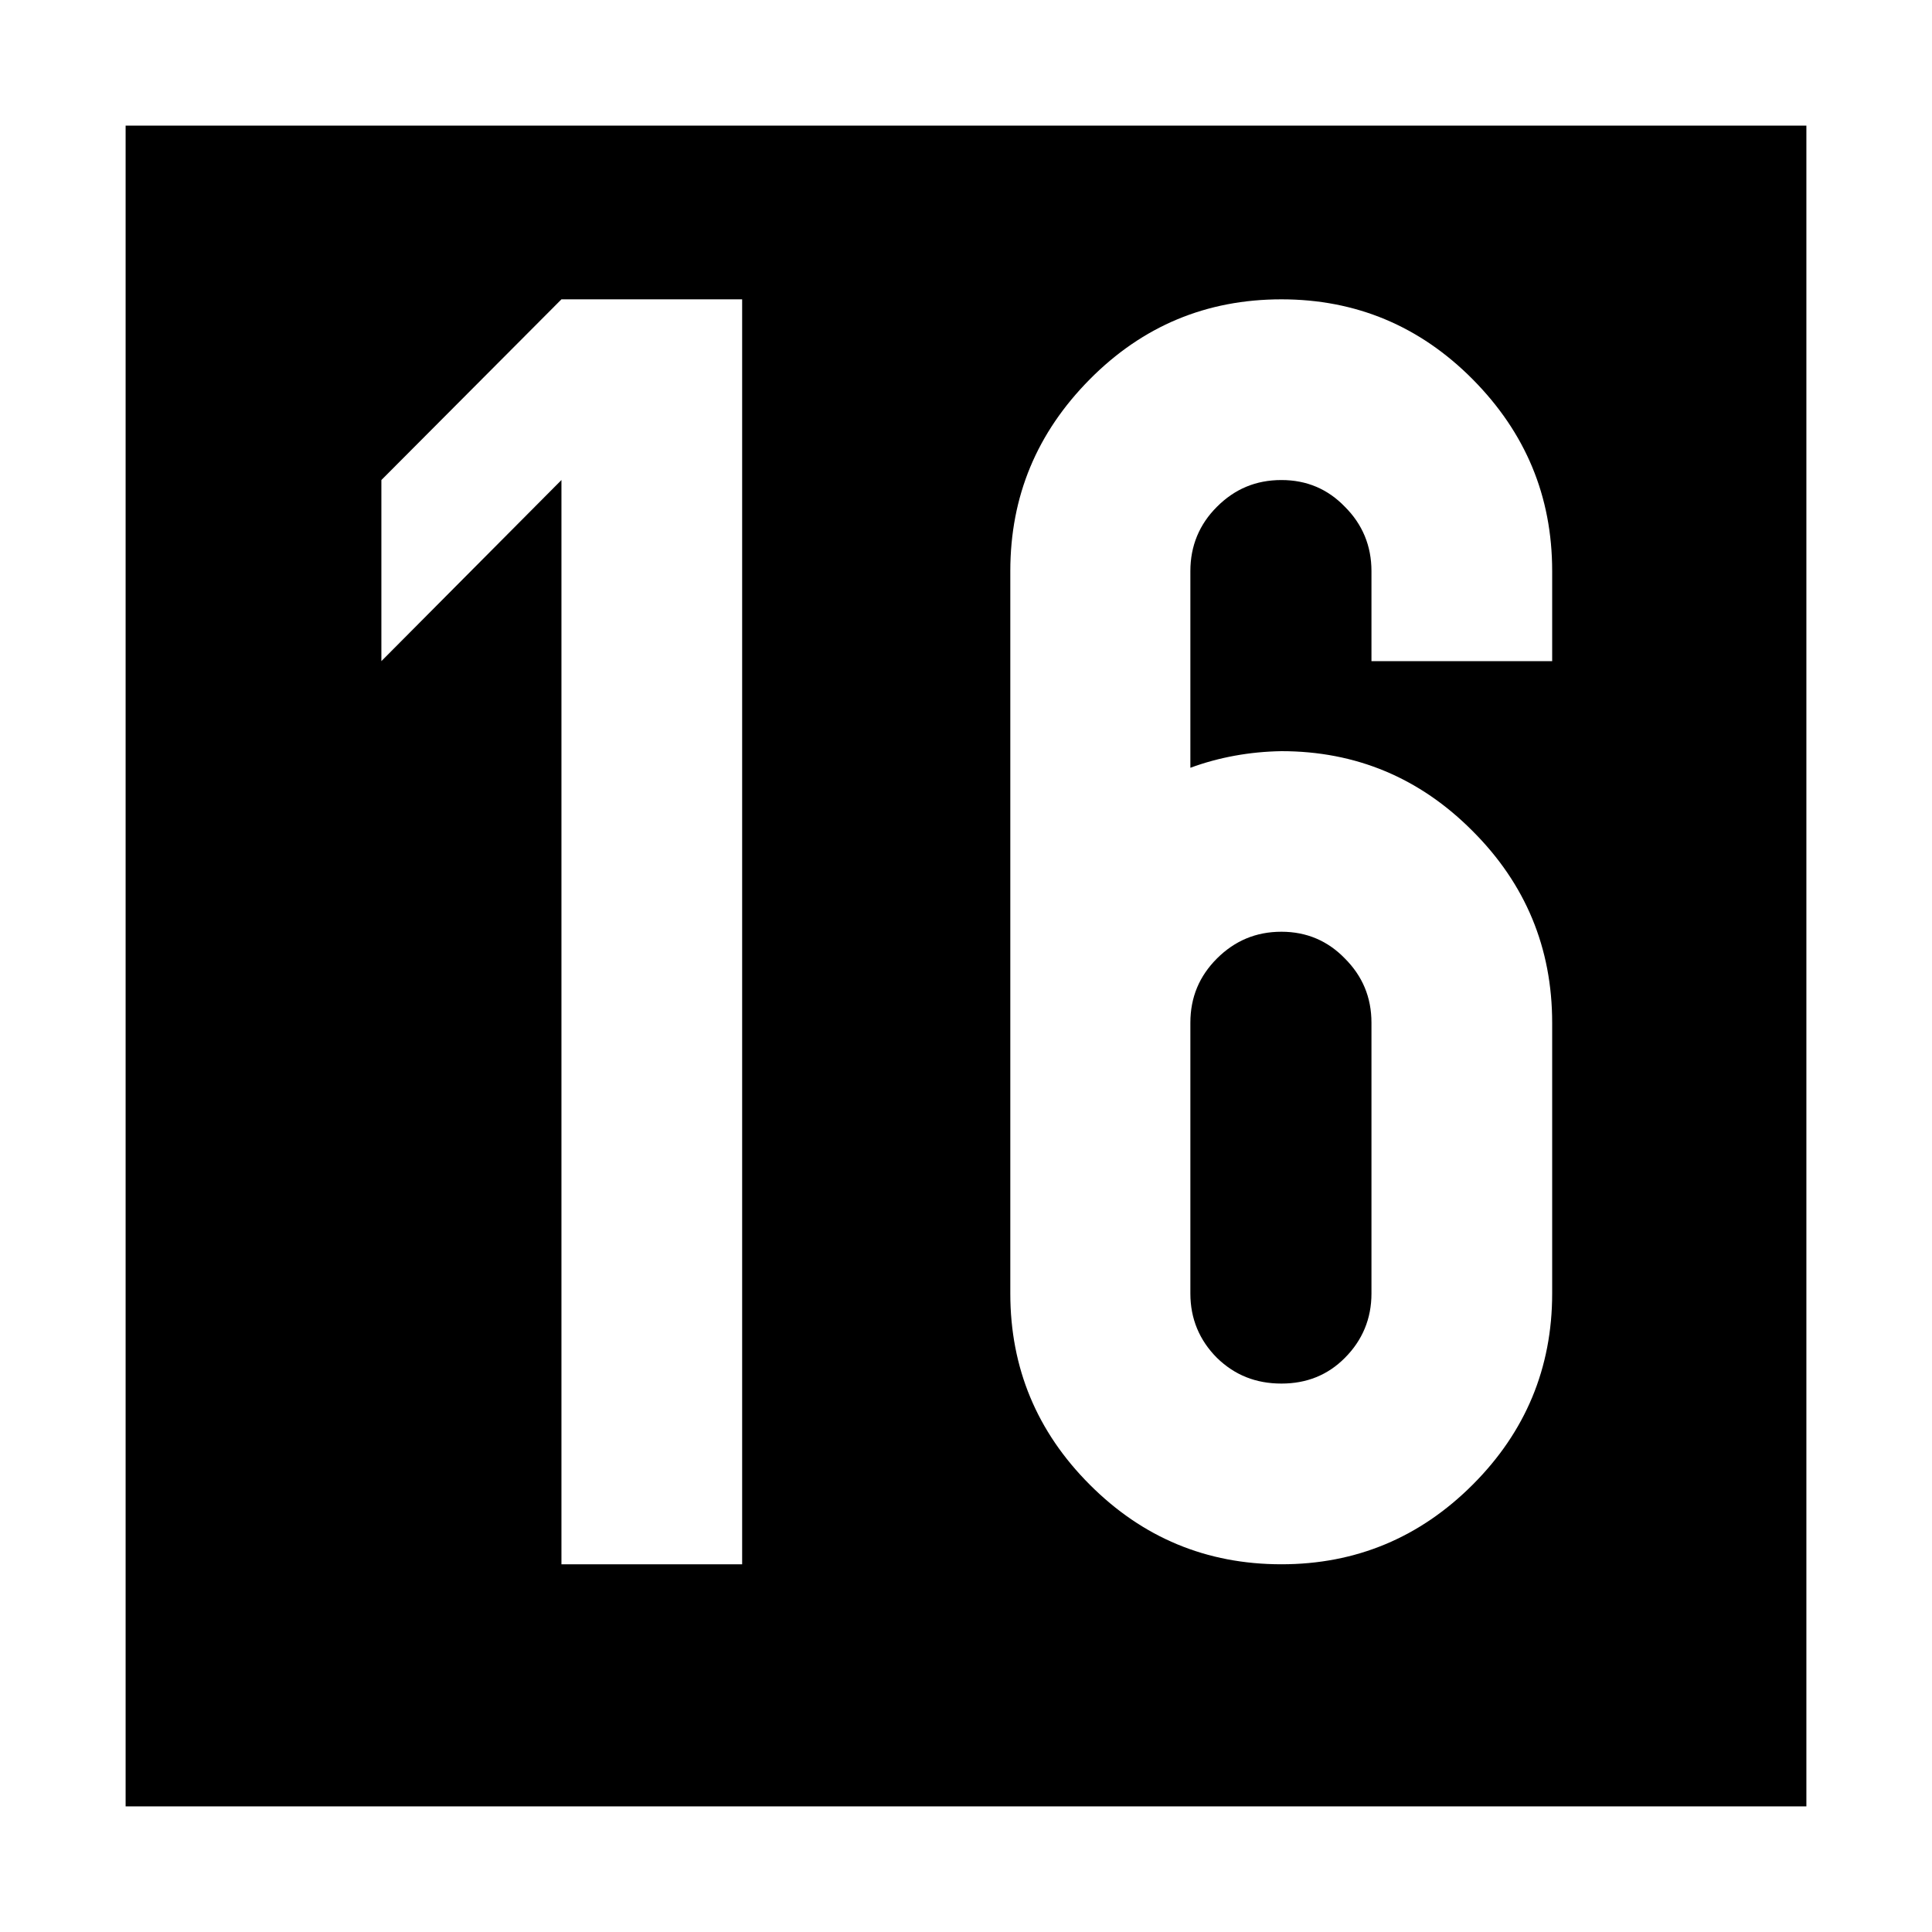
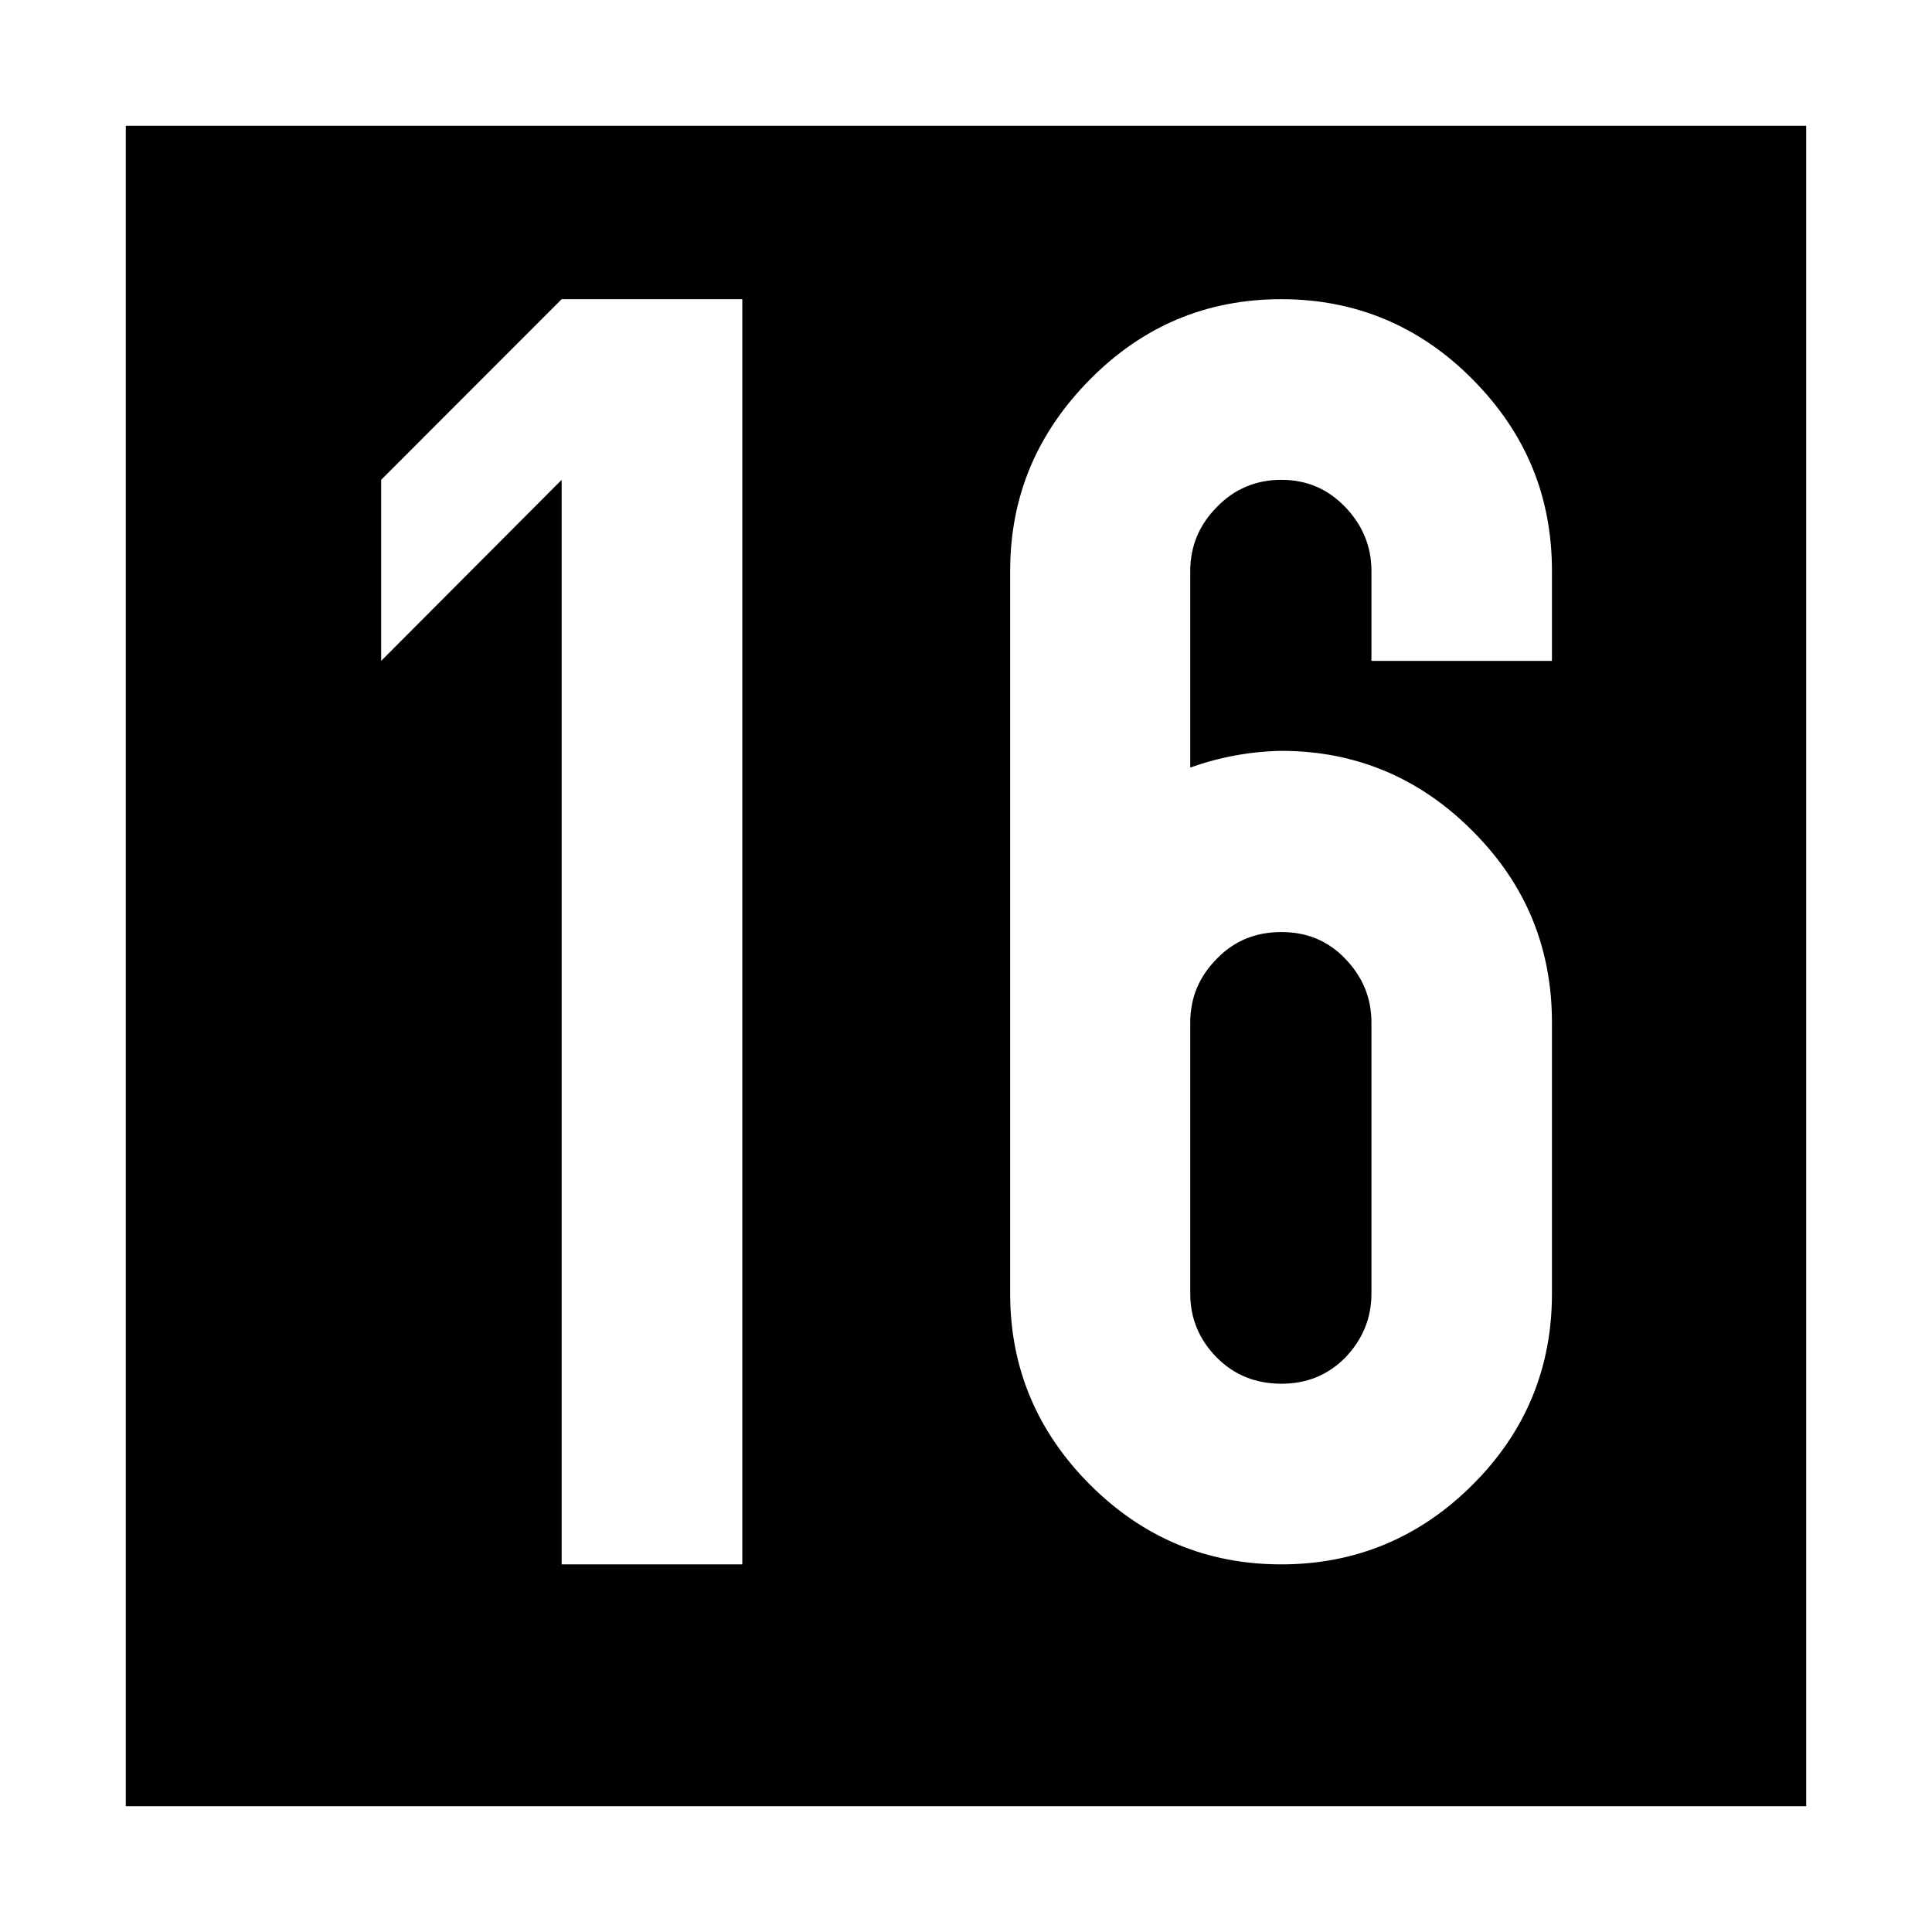
- <svg xmlns="http://www.w3.org/2000/svg" width="15" height="15" viewBox="0 0 15 15">
-   <path fill-rule="nonzero" fill="rgb(0%, 0%, 0%)" fill-opacity="1" stroke-width="10" stroke-linecap="butt" stroke-linejoin="miter" stroke="rgb(100%, 100%, 100%)" stroke-opacity="1" stroke-miterlimit="4" d="M 5.013 5.013 L 5.013 148.987 L 148.987 148.987 L 148.987 5.013 Z M 5.013 5.013 " transform="matrix(0.0974026, 0, 0, 0.0974026, 0, 0)" />
-   <path fill-rule="nonzero" fill="rgb(100%, 100%, 100%)" fill-opacity="1" d="M 4.359 2.324 L 5.762 2.324 L 5.762 12.145 L 4.359 12.145 L 4.359 3.727 L 2.961 5.133 L 2.961 3.727 L 4.359 2.324 " />
-   <path fill-rule="nonzero" fill="rgb(100%, 100%, 100%)" fill-opacity="1" d="M 8.461 2.945 C 8.871 2.531 9.367 2.324 9.949 2.324 C 10.527 2.324 11.023 2.531 11.434 2.945 C 11.844 3.359 12.051 3.852 12.051 4.434 L 12.051 5.133 L 10.648 5.133 L 10.648 4.434 C 10.648 4.238 10.578 4.07 10.441 3.934 C 10.309 3.797 10.145 3.727 9.949 3.727 C 9.75 3.727 9.586 3.797 9.449 3.934 C 9.312 4.07 9.242 4.238 9.242 4.434 L 9.242 5.961 C 9.465 5.879 9.703 5.836 9.949 5.832 C 10.527 5.832 11.023 6.039 11.434 6.453 C 11.844 6.863 12.051 7.359 12.051 7.941 L 12.051 10.043 C 12.051 10.621 11.844 11.117 11.434 11.527 C 11.023 11.938 10.527 12.145 9.949 12.145 C 9.367 12.145 8.871 11.938 8.461 11.527 C 8.051 11.117 7.844 10.621 7.844 10.043 L 7.844 4.434 C 7.844 3.852 8.051 3.359 8.461 2.945 M 10.441 7.441 C 10.309 7.305 10.145 7.234 9.949 7.234 C 9.75 7.234 9.586 7.305 9.449 7.441 C 9.312 7.578 9.242 7.742 9.242 7.941 L 9.242 10.043 C 9.242 10.238 9.312 10.406 9.449 10.543 C 9.586 10.676 9.75 10.742 9.949 10.742 C 10.145 10.742 10.309 10.676 10.441 10.543 C 10.578 10.406 10.648 10.238 10.648 10.043 L 10.648 7.941 C 10.648 7.742 10.578 7.578 10.441 7.441 " />
+ <svg xmlns="http://www.w3.org/2000/svg" width="14" height="14" viewBox="0 0 14 14">
+   <path fill-rule="nonzero" fill="rgb(0%, 0%, 0%)" fill-opacity="1" stroke-width="10" stroke-linecap="butt" stroke-linejoin="miter" stroke="rgb(100%, 100%, 100%)" stroke-opacity="1" stroke-miterlimit="4" d="M 5.027 5.027 L 5.027 148.973 L 148.973 148.973 L 148.973 5.027 Z M 5.027 5.027 " transform="matrix(0.0909091, 0, 0, 0.0909091, 0, 0)" />
+   <path fill-rule="nonzero" fill="rgb(100%, 100%, 100%)" fill-opacity="1" d="M 4.07 2.168 L 5.379 2.168 L 5.379 11.336 L 4.07 11.336 L 4.07 3.477 L 2.762 4.789 L 2.762 3.477 L 4.07 2.168 " />
+   <path fill-rule="nonzero" fill="rgb(100%, 100%, 100%)" fill-opacity="1" d="M 7.898 2.75 C 8.281 2.363 8.742 2.168 9.285 2.168 C 9.824 2.168 10.289 2.363 10.672 2.75 C 11.055 3.137 11.246 3.594 11.246 4.137 L 11.246 4.789 L 9.938 4.789 L 9.938 4.137 C 9.938 3.957 9.871 3.801 9.746 3.672 C 9.621 3.543 9.469 3.477 9.285 3.477 C 9.102 3.477 8.945 3.543 8.82 3.672 C 8.691 3.801 8.625 3.957 8.625 4.137 L 8.625 5.562 C 8.832 5.488 9.055 5.445 9.285 5.441 C 9.824 5.441 10.289 5.637 10.672 6.023 C 11.055 6.406 11.246 6.867 11.246 7.41 L 11.246 9.375 C 11.246 9.914 11.055 10.375 10.672 10.758 C 10.289 11.141 9.824 11.336 9.285 11.336 C 8.742 11.336 8.281 11.141 7.898 10.758 C 7.516 10.375 7.32 9.914 7.32 9.375 L 7.32 4.137 C 7.32 3.594 7.516 3.137 7.898 2.75 M 9.746 6.945 C 9.621 6.816 9.469 6.754 9.285 6.754 C 9.102 6.754 8.945 6.816 8.82 6.945 C 8.691 7.074 8.625 7.227 8.625 7.41 L 8.625 9.375 C 8.625 9.555 8.691 9.711 8.82 9.84 C 8.945 9.965 9.102 10.027 9.285 10.027 C 9.469 10.027 9.621 9.965 9.746 9.84 C 9.871 9.711 9.938 9.555 9.938 9.375 L 9.938 7.41 C 9.938 7.227 9.871 7.074 9.746 6.945 " />
</svg>
